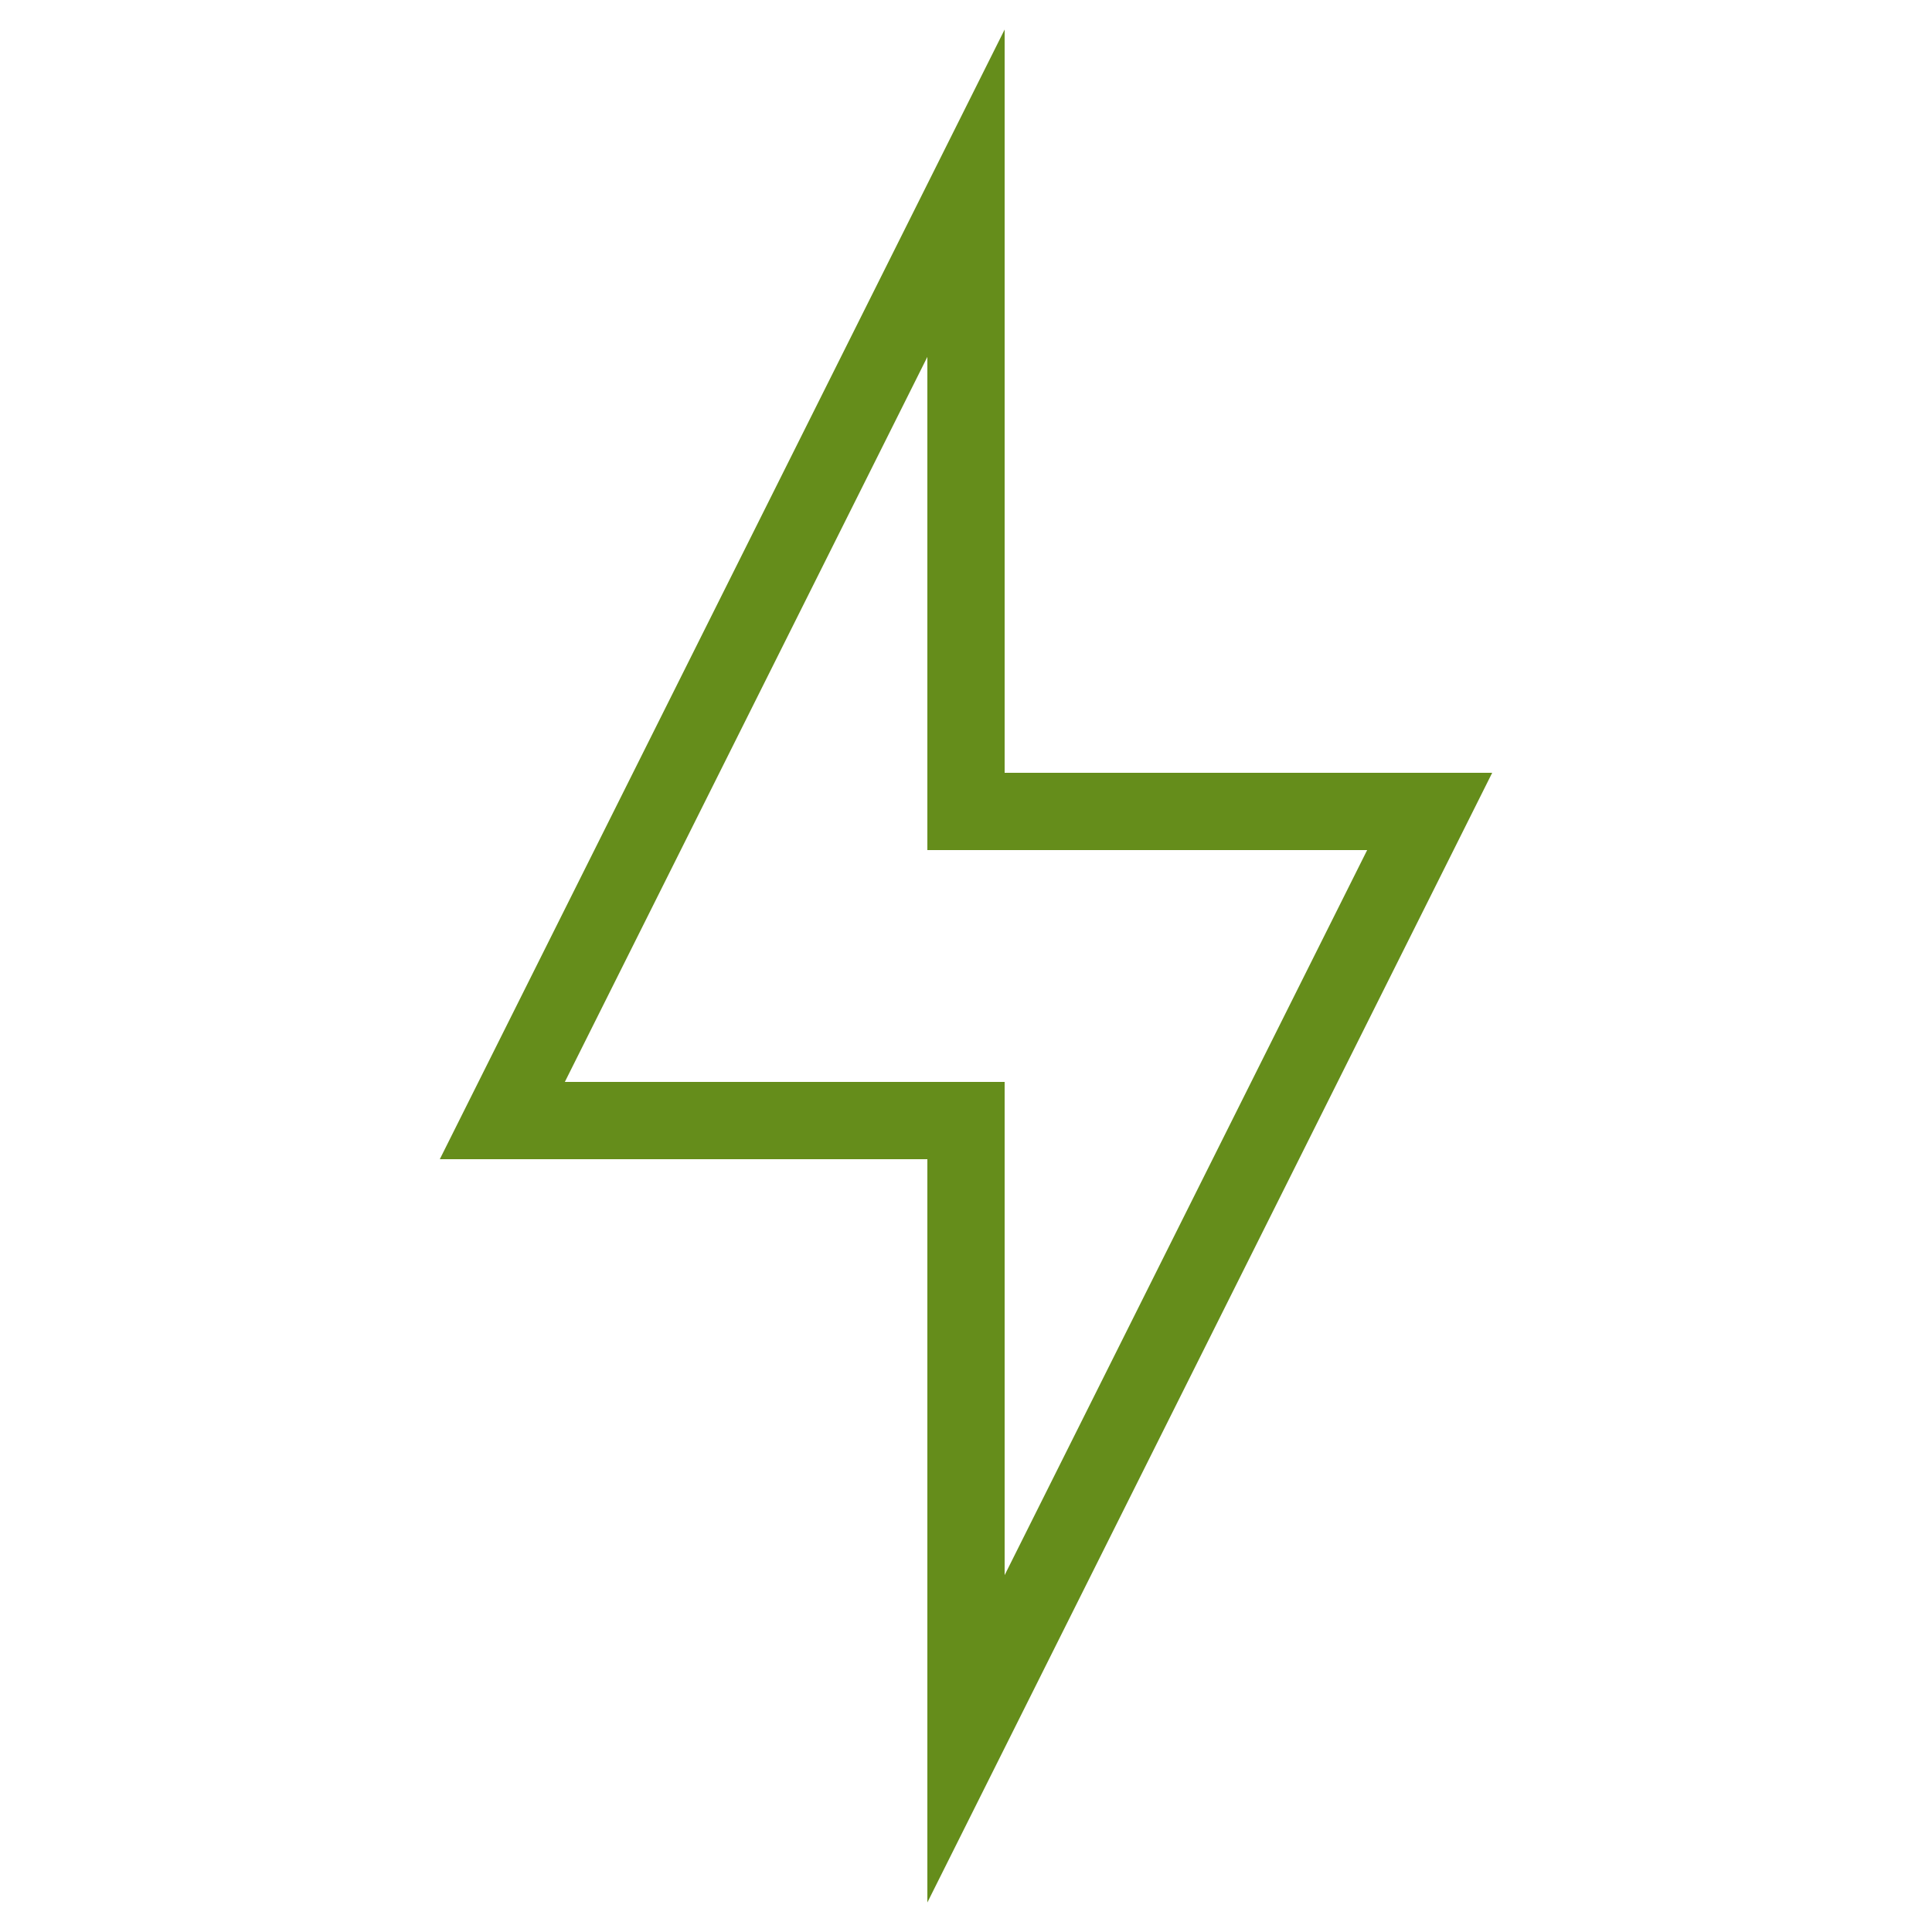
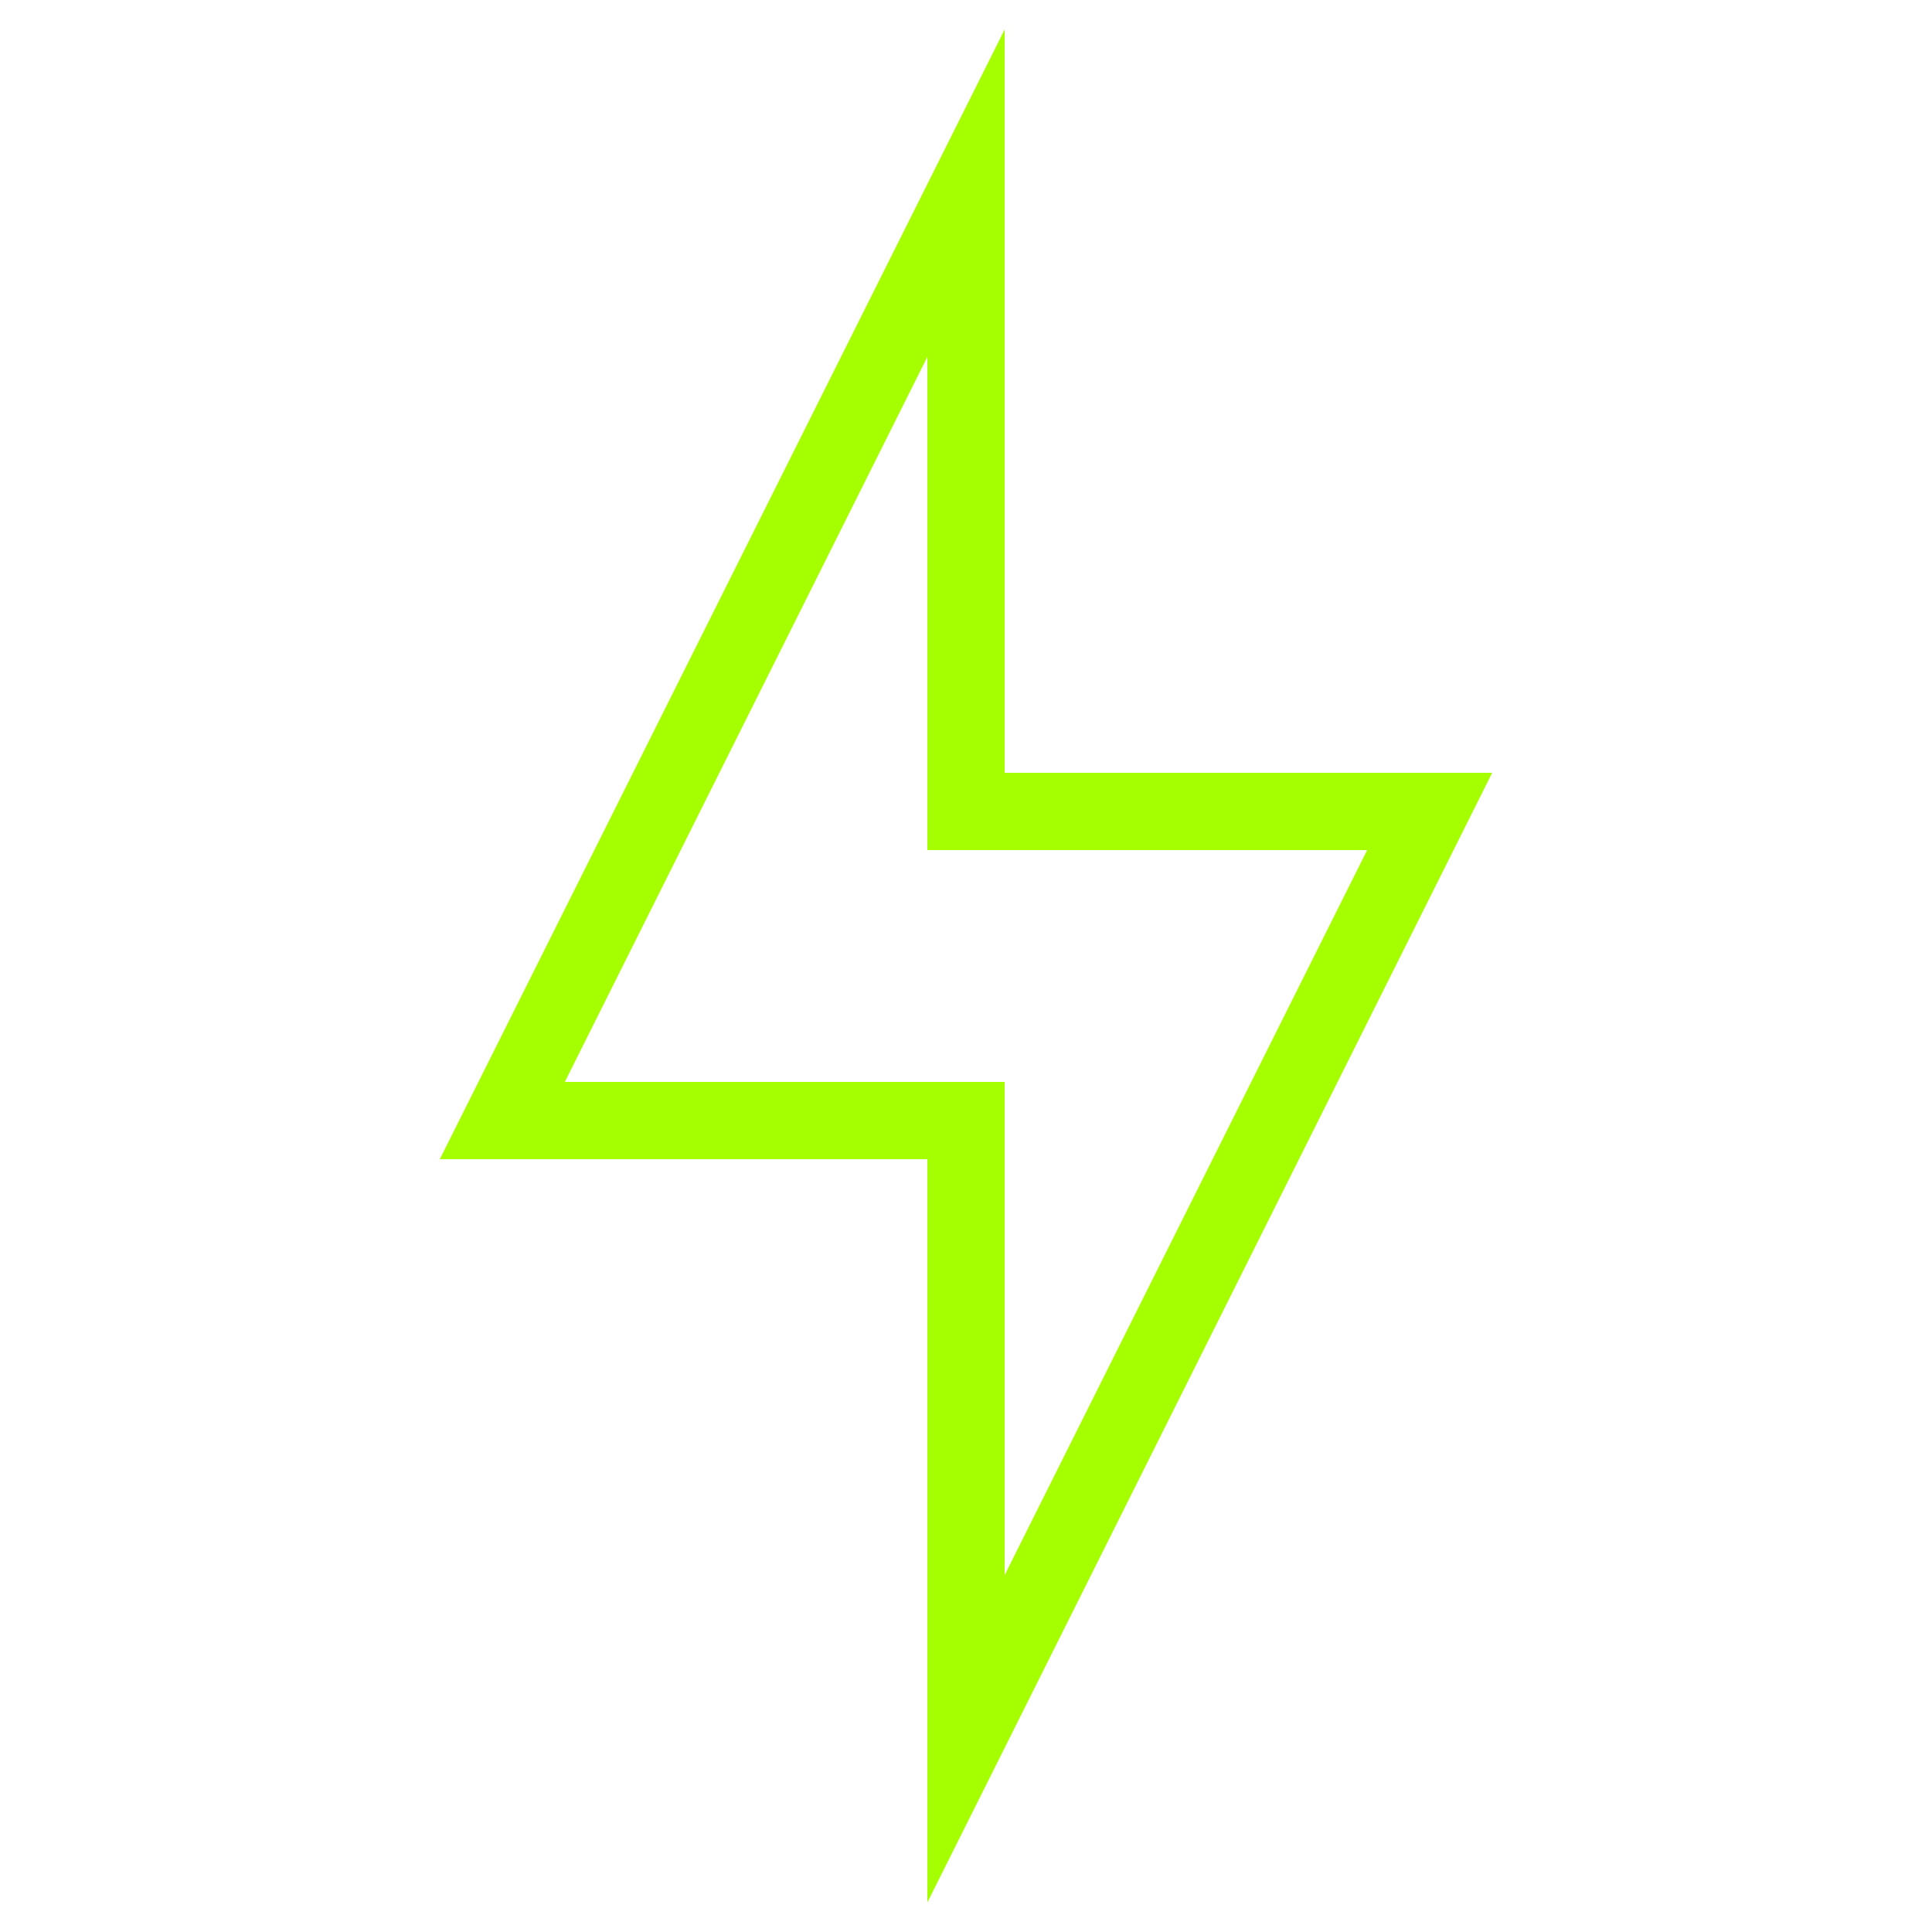
- <svg xmlns="http://www.w3.org/2000/svg" version="1.1" id="Layer_1" x="0px" y="0px" fill="#658d1b" viewBox="0 0 50 50">
+ <svg xmlns="http://www.w3.org/2000/svg" version="1.1" id="Layer_1" x="0px" y="0px" fill="#a6ff00" viewBox="0 0 50 50">
  <g id="Layer_1_1_">
    <path d="M38.618,20H26V0.764L11.382,30H24v19.236L38.618,20z M14.618,28L24,9.236V22h11.382L26,40.764V28H14.618z" />
  </g>
</svg>
